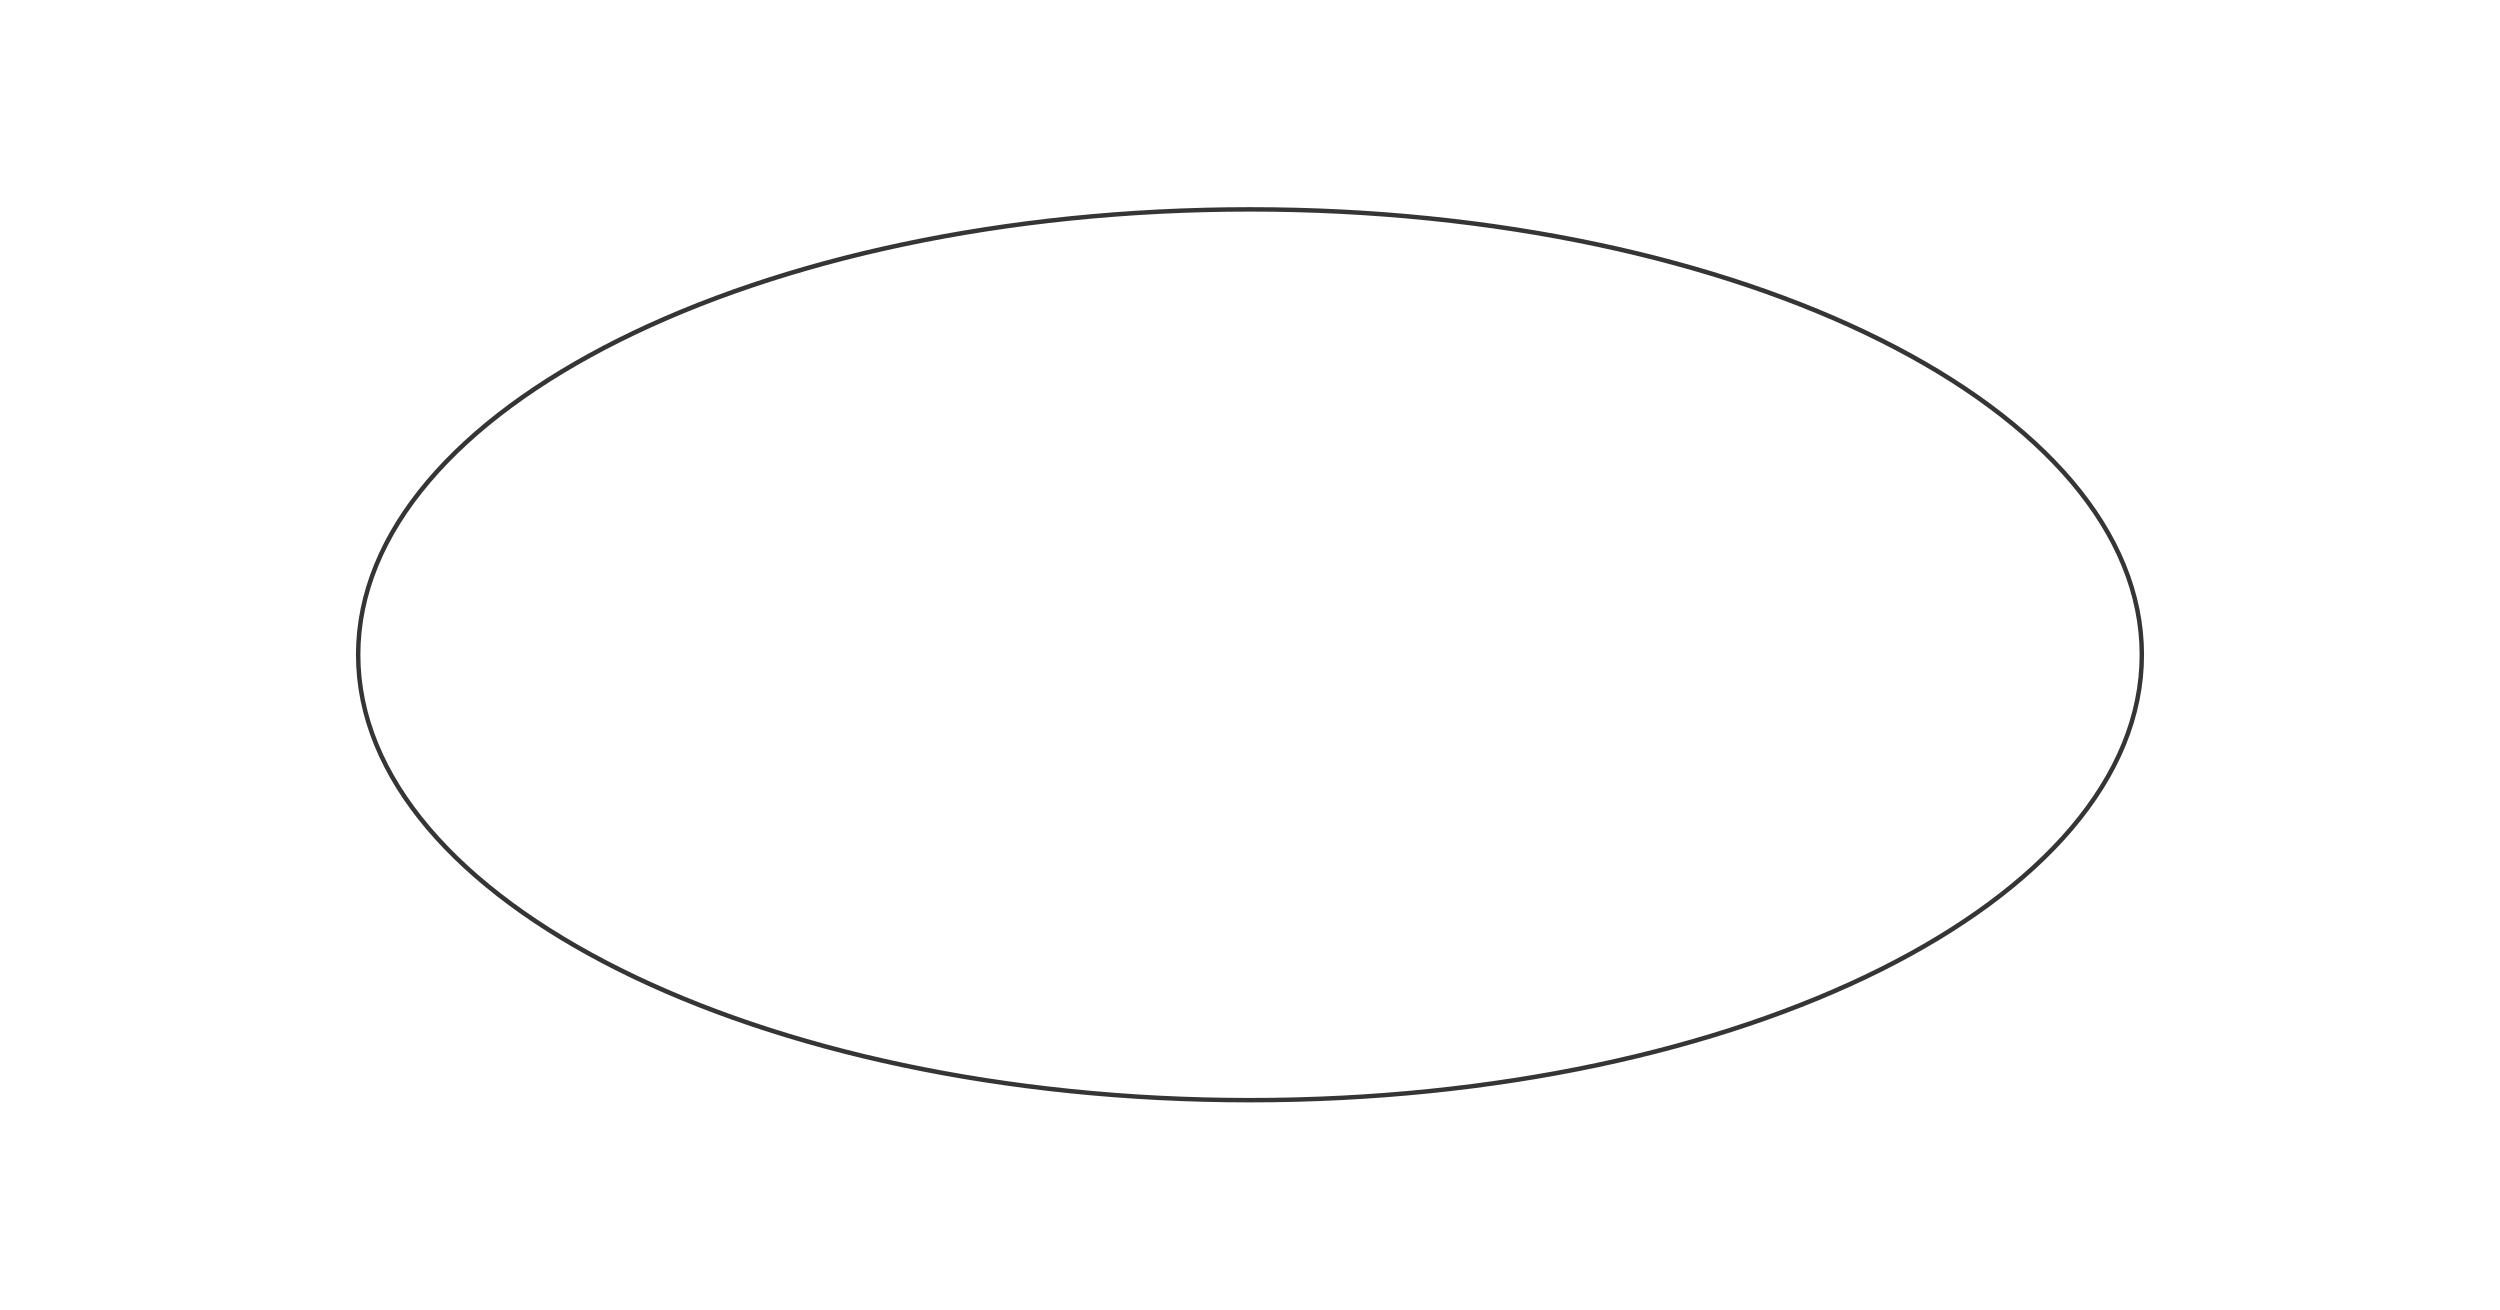
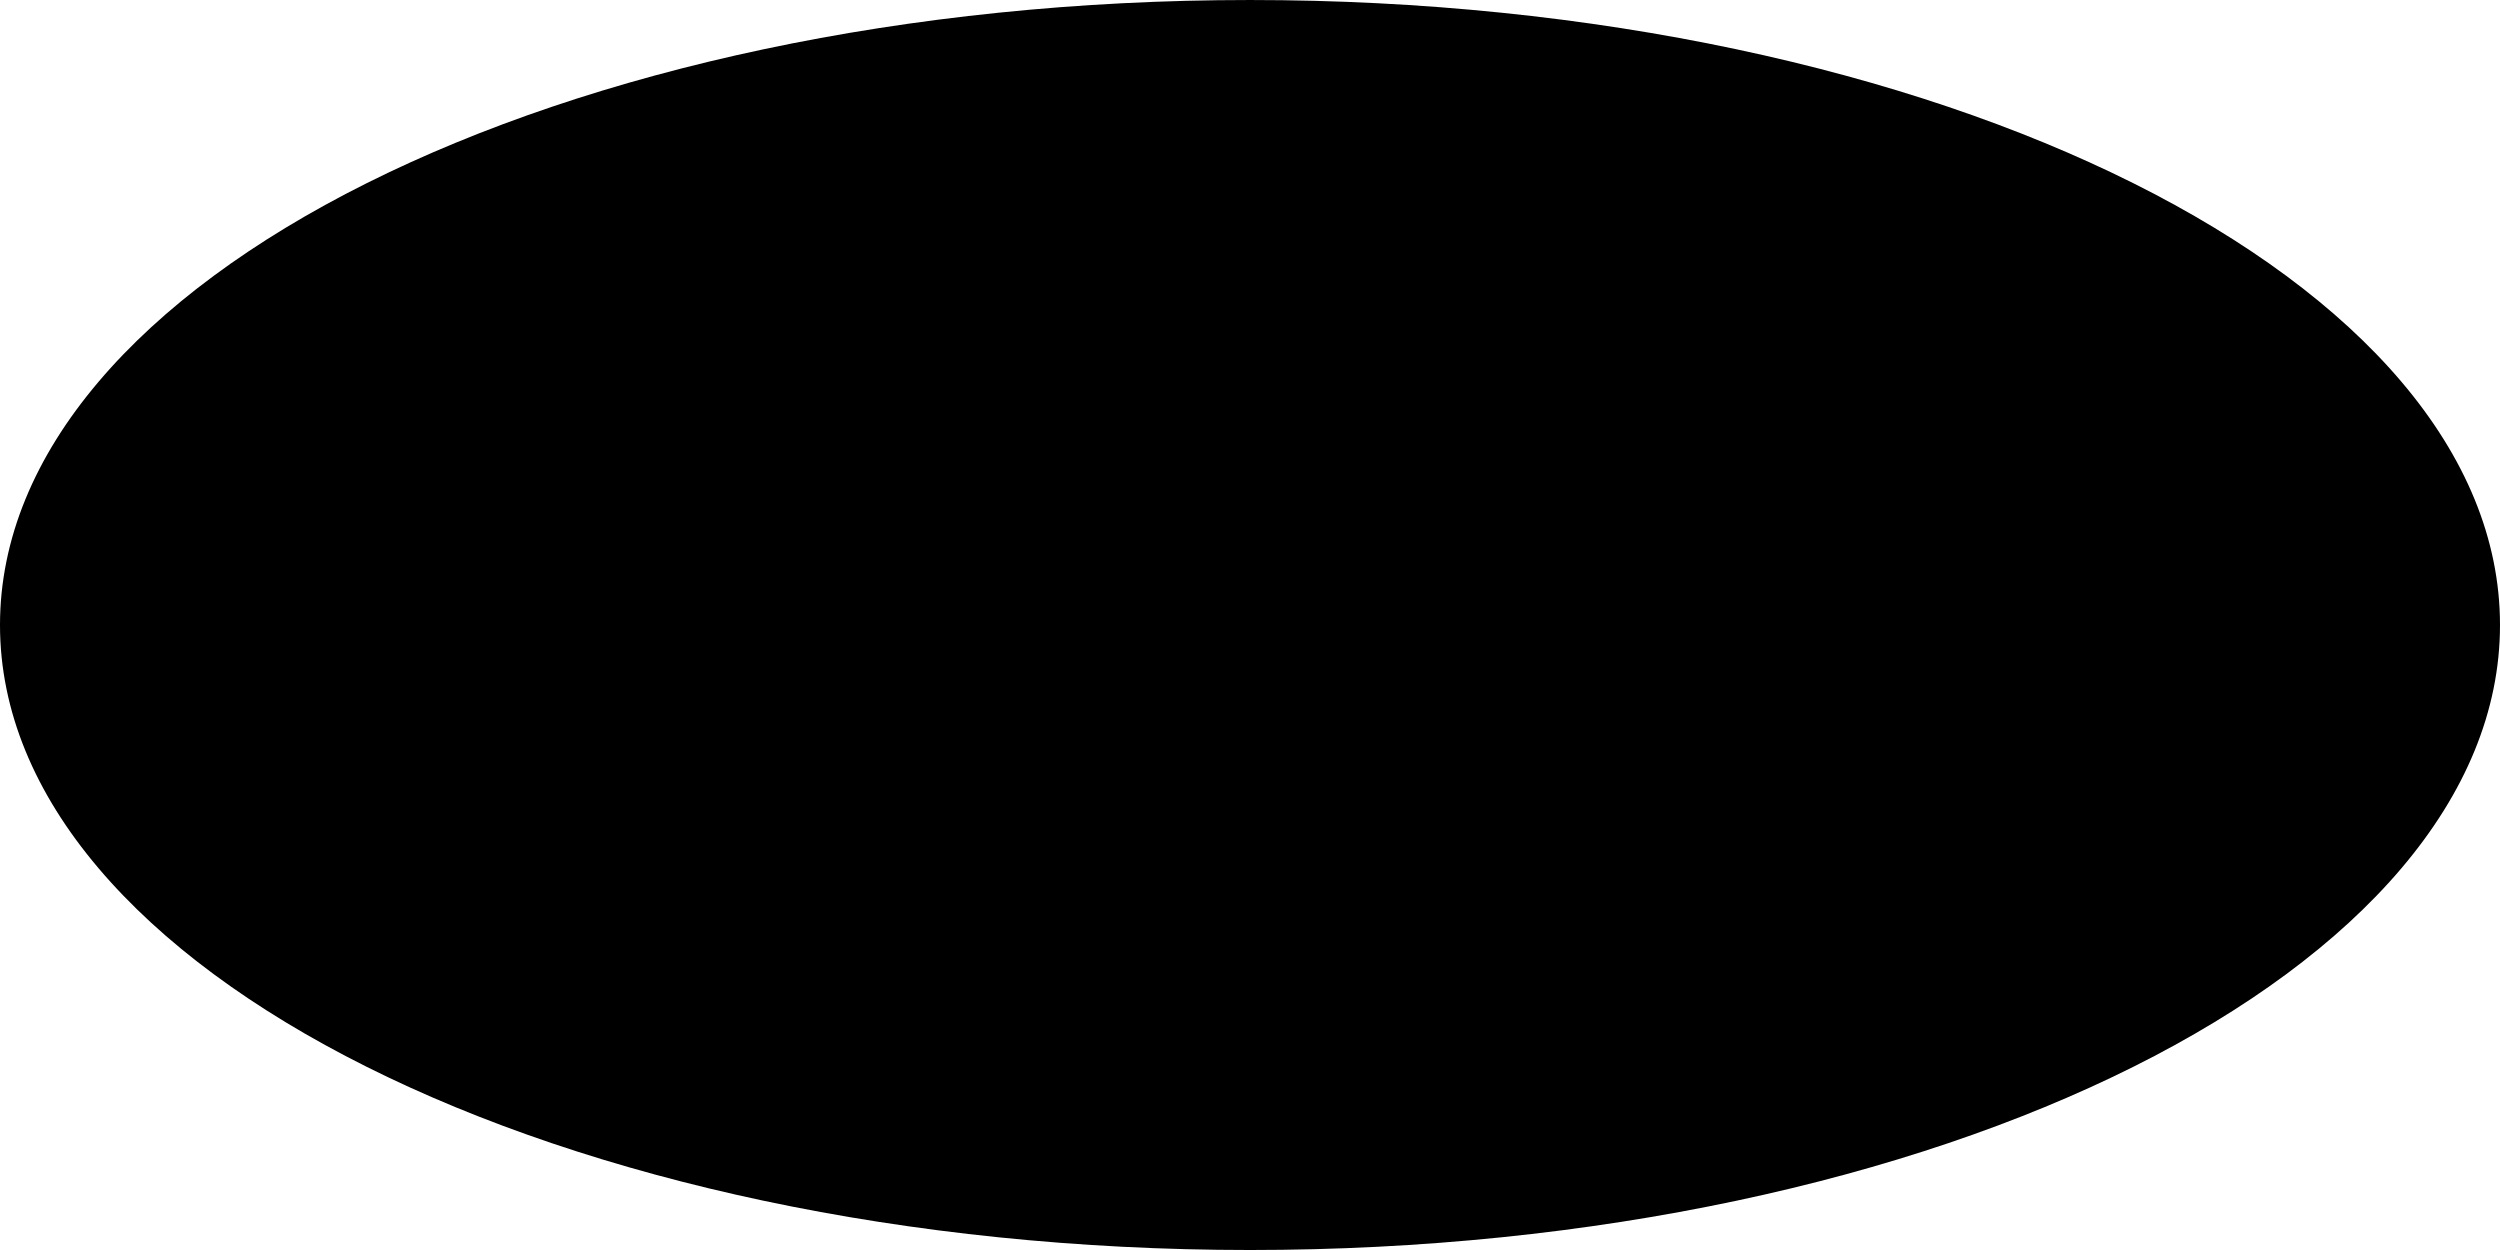
- <svg xmlns="http://www.w3.org/2000/svg" xml:space="preserve" width="3.15in" height="1.65in" version="1.1" style="shape-rendering:geometricPrecision; text-rendering:geometricPrecision; image-rendering:optimizeQuality; fill-rule:evenodd; clip-rule:evenodd" viewBox="0 0 3150 1650">
-   <defs>
-     <style type="text/css">
-    
-     .str0 {stroke:#373435;stroke-width:3;stroke-miterlimit:22.926}
-     .fil1 {fill:none;fill-rule:nonzero}
-     .fil0 {fill:#000001;fill-rule:nonzero}
-    
-   </style>
-   </defs>
+ <svg xmlns="http://www.w3.org/2000/svg" xml:space="preserve" width="3in" height="1.5in" version="1.1" style="shape-rendering:geometricPrecision; text-rendering:geometricPrecision; image-rendering:optimizeQuality; fill-rule:evenodd; clip-rule:evenodd" viewBox="0 0 3000 1500">
  <g id="Layer_x0020_1">
-     <path id="Inner" class="fil1 str0" fill="none" d="M1575 265.11c618.9,0 1122.4,251.17 1122.4,559.9 0,308.73 -503.5,559.9 -1122.4,559.9 -618.9,0 -1122.4,-251.17 -1122.4,-559.9 0,-308.73 503.5,-559.9 1122.4,-559.9l0 0zm0 -2.6c-621.32,0 -1125,251.84 -1125,562.5 0,310.66 503.68,562.5 1125,562.5 621.32,0 1125,-251.84 1125,-562.5 0,-310.66 -503.68,-562.5 -1125,-562.5l0 0z" />
+     <g id="_2316827879808">
+       <path id="Outline" class="fil0" d="M1500 0.01c827.11,0 1500,336.44 1500,750 0,413.55 -672.89,750 -1500,750 -827.11,0 -1500,-336.44 -1500,-750 0,-413.55 672.89,-750 1500,-750z" />
+     </g>
+     <g id="_2316827878368">
+       <path id="Inner" class="fil1 str0" d="M1500 75.01c785.76,0 1425,302.8 1425,675 0,372.19 -639.24,675 -1425,675 -785.76,0 -1425,-302.8 -1425,-675 0,-372.19 639.24,-675 1425,-675z" />
+     </g>
  </g>
</svg>
